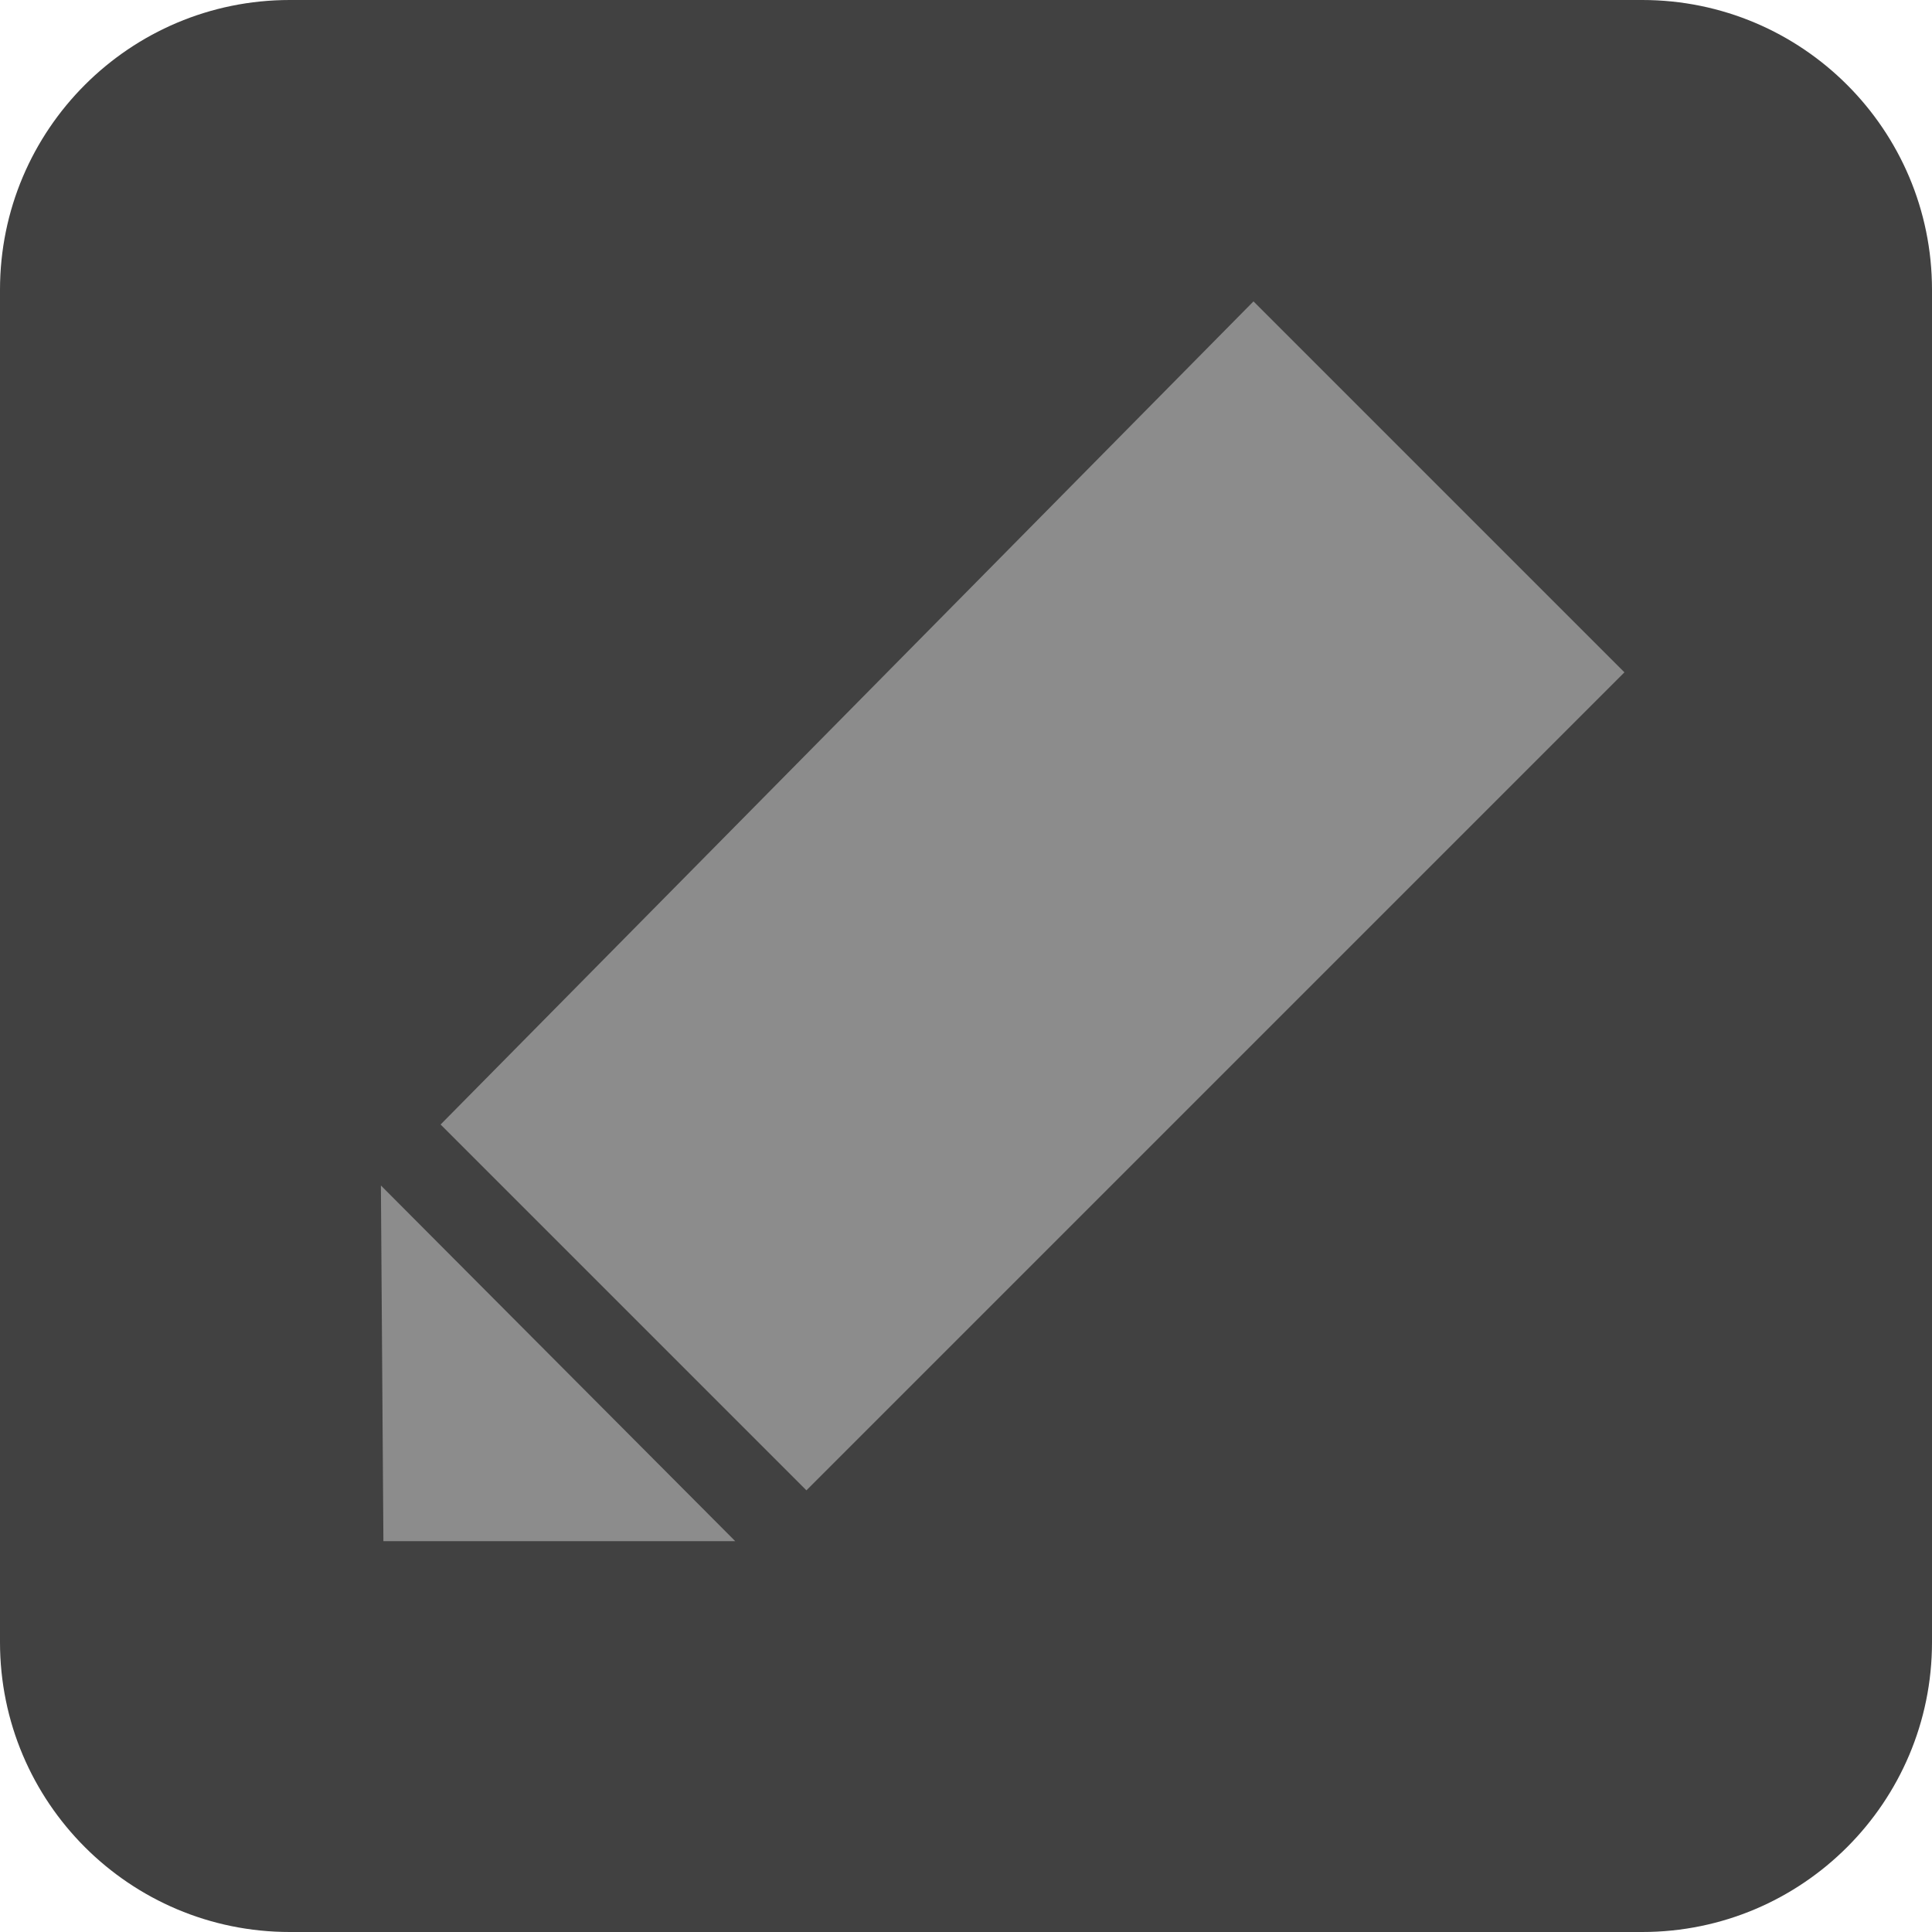
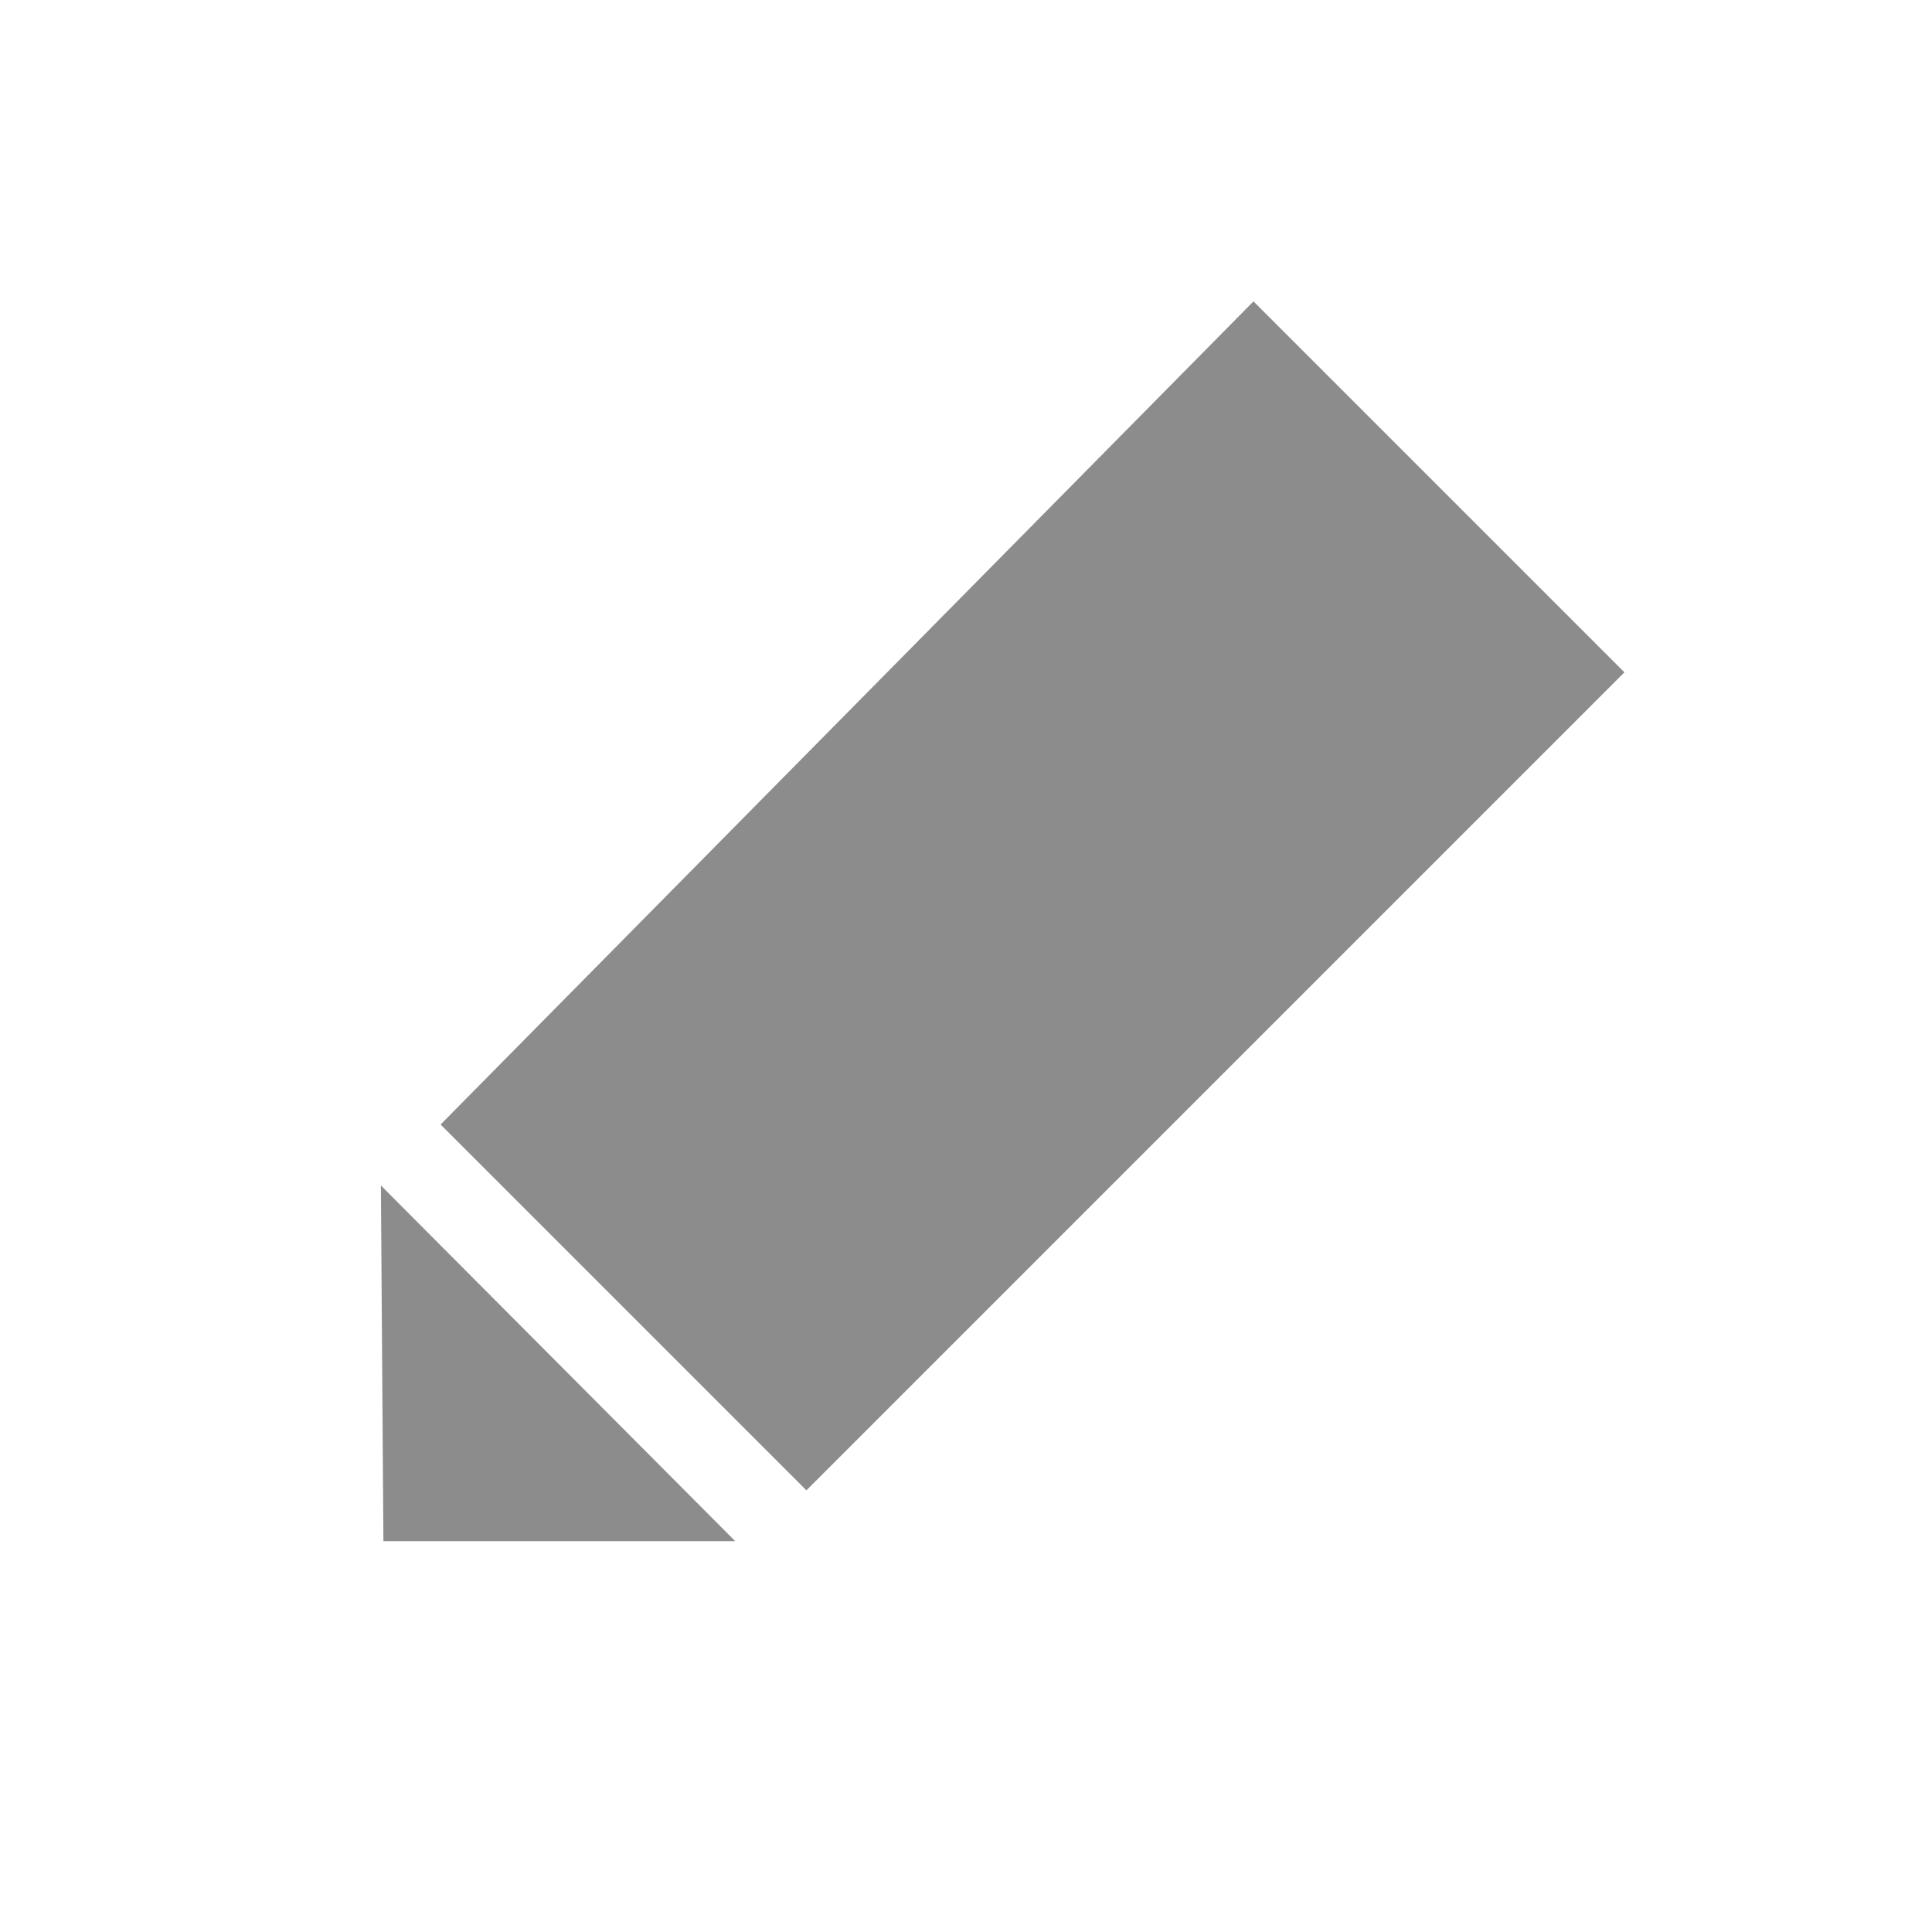
<svg xmlns="http://www.w3.org/2000/svg" version="1.1" id="Layer_1" x="0px" y="0px" width="20px" height="20px" viewBox="0 0 20 20" enable-background="new 0 0 20 20" xml:space="preserve">
-   <path fill="#414141" d="M20,17c0,1.657-1.343,3-3,3H3c-1.657,0-3-1.343-3-3V3c0-1.657,1.343-3,3-3h14c1.657,0,3,1.343,3,3V17z" />
  <g>
    <g>
      <polygon fill="#8C8C8C" points="3.943,12.272 3.969,15.954 7.611,15.954   " />
      <polygon fill="#8C8C8C" points="4.561,11.641 8.348,15.428 16.816,6.96 12.976,3.12   " />
    </g>
  </g>
</svg>
